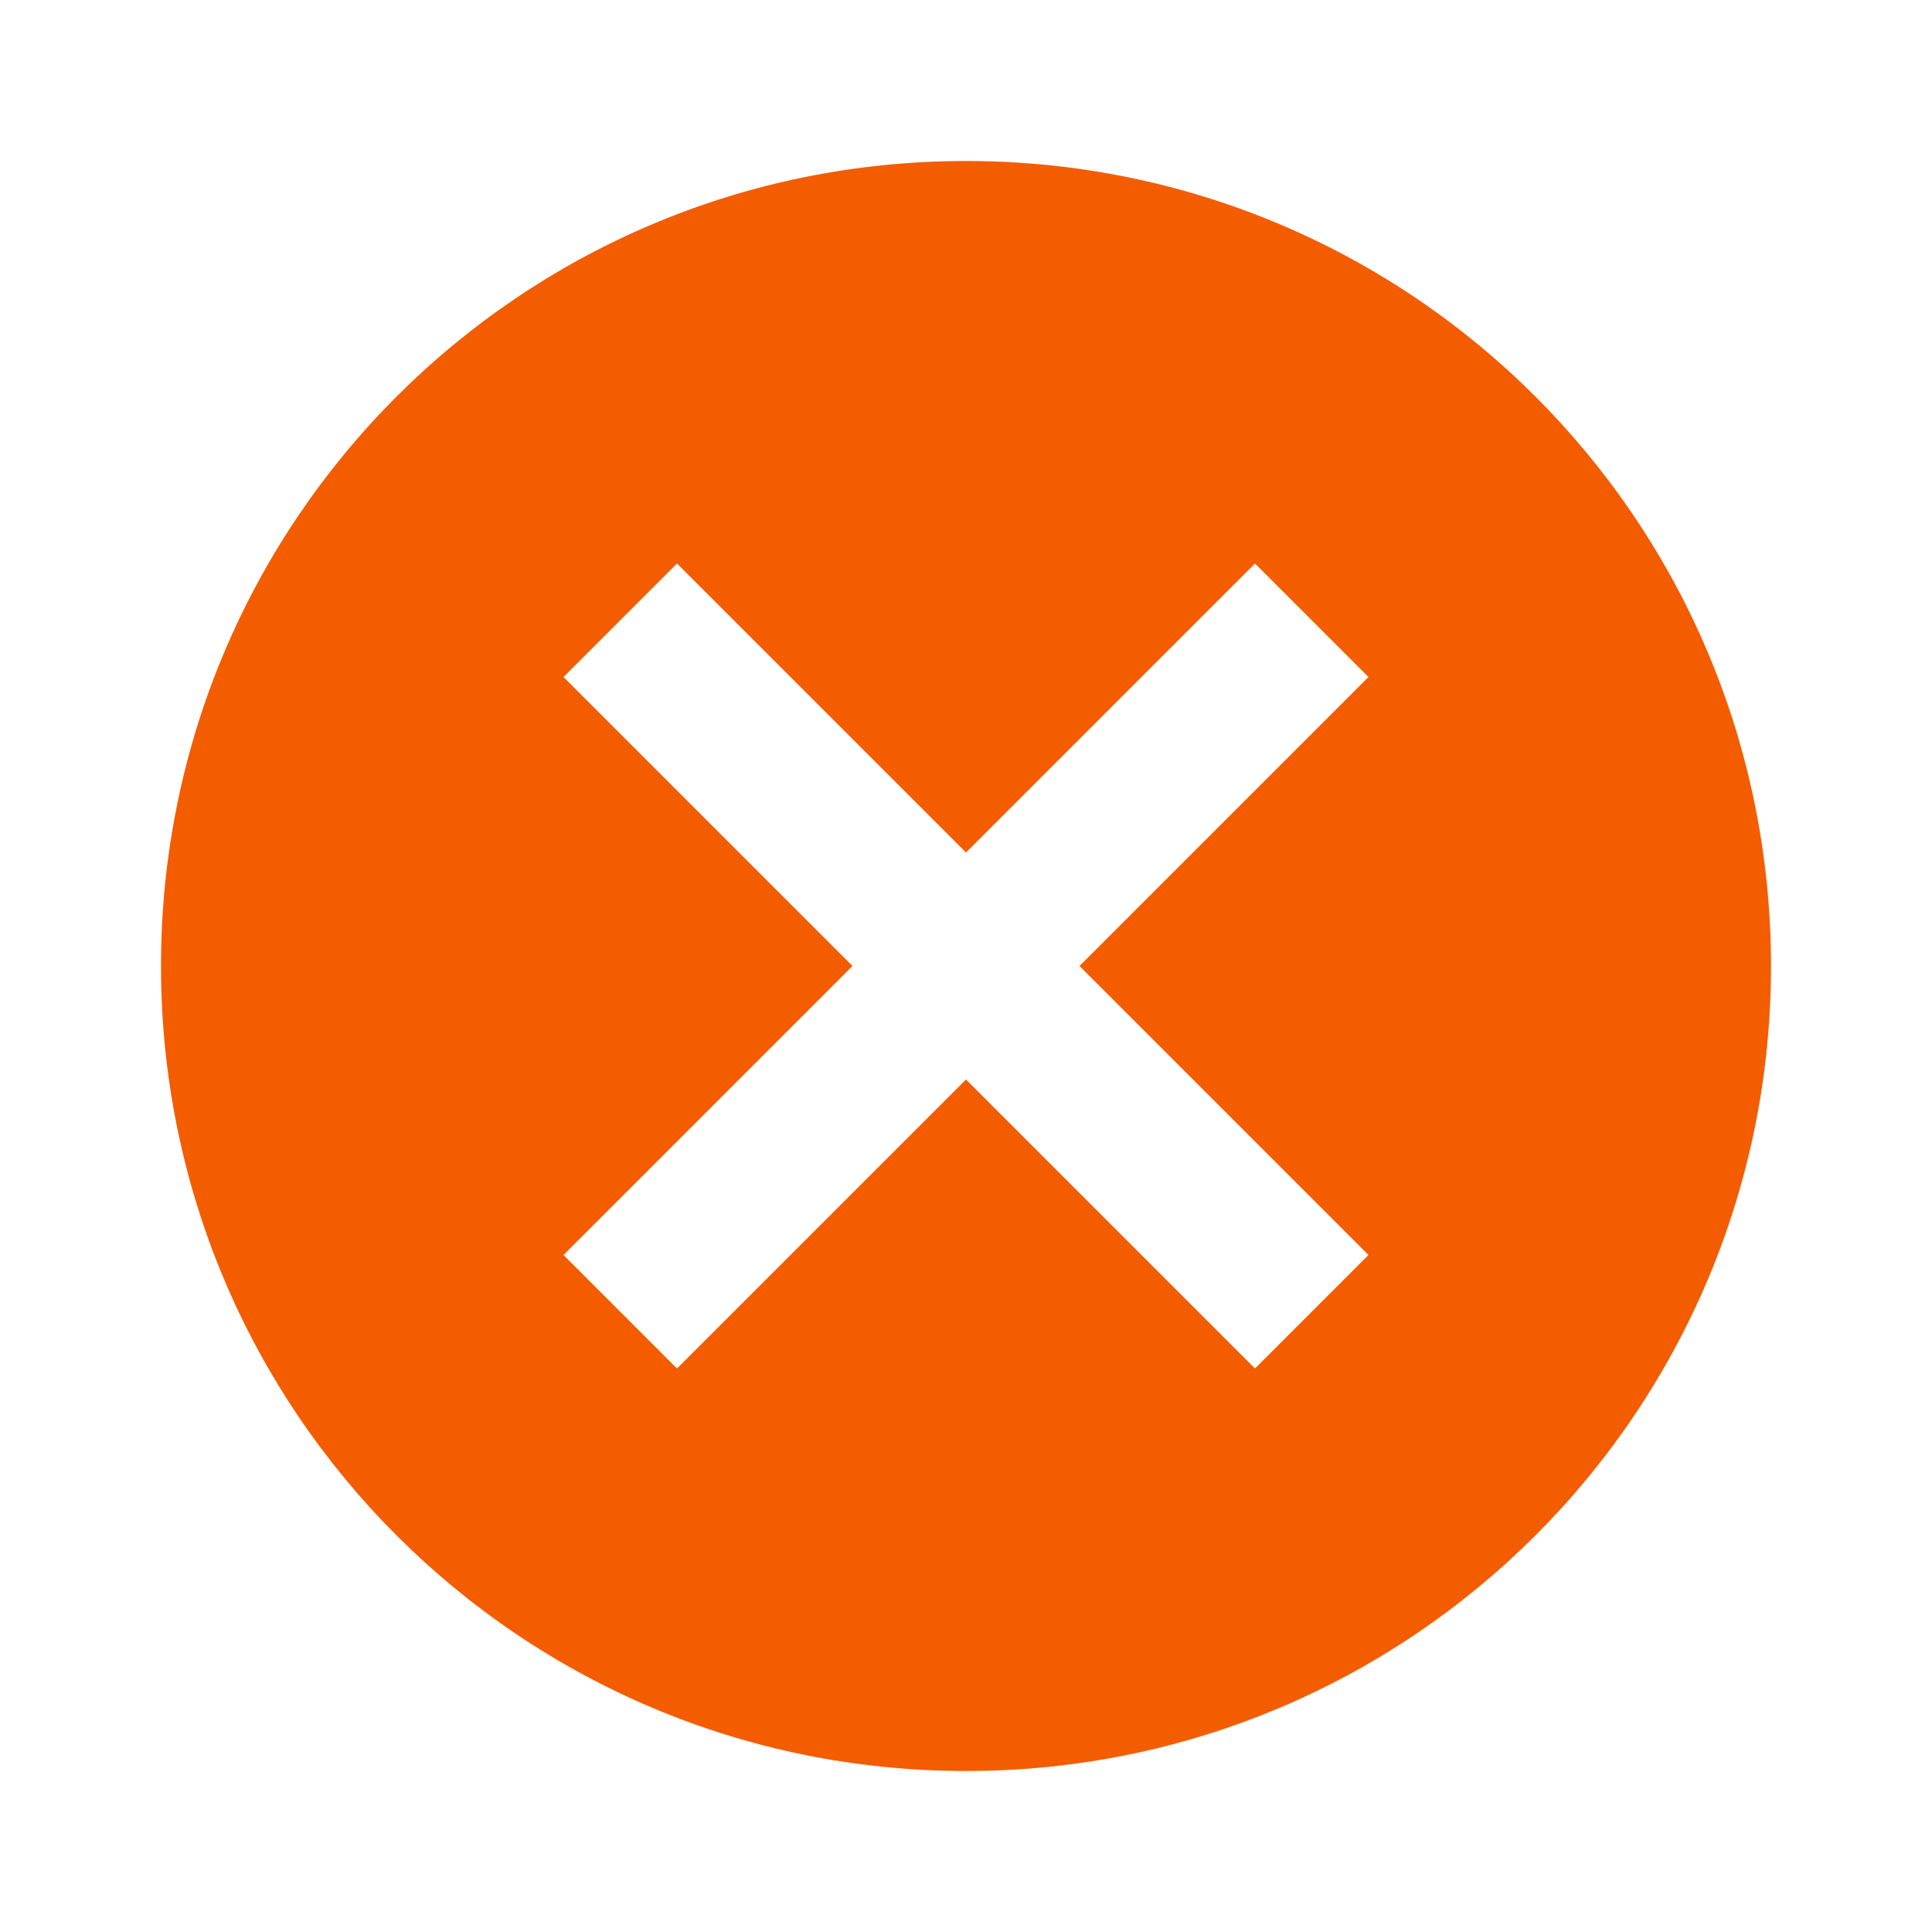
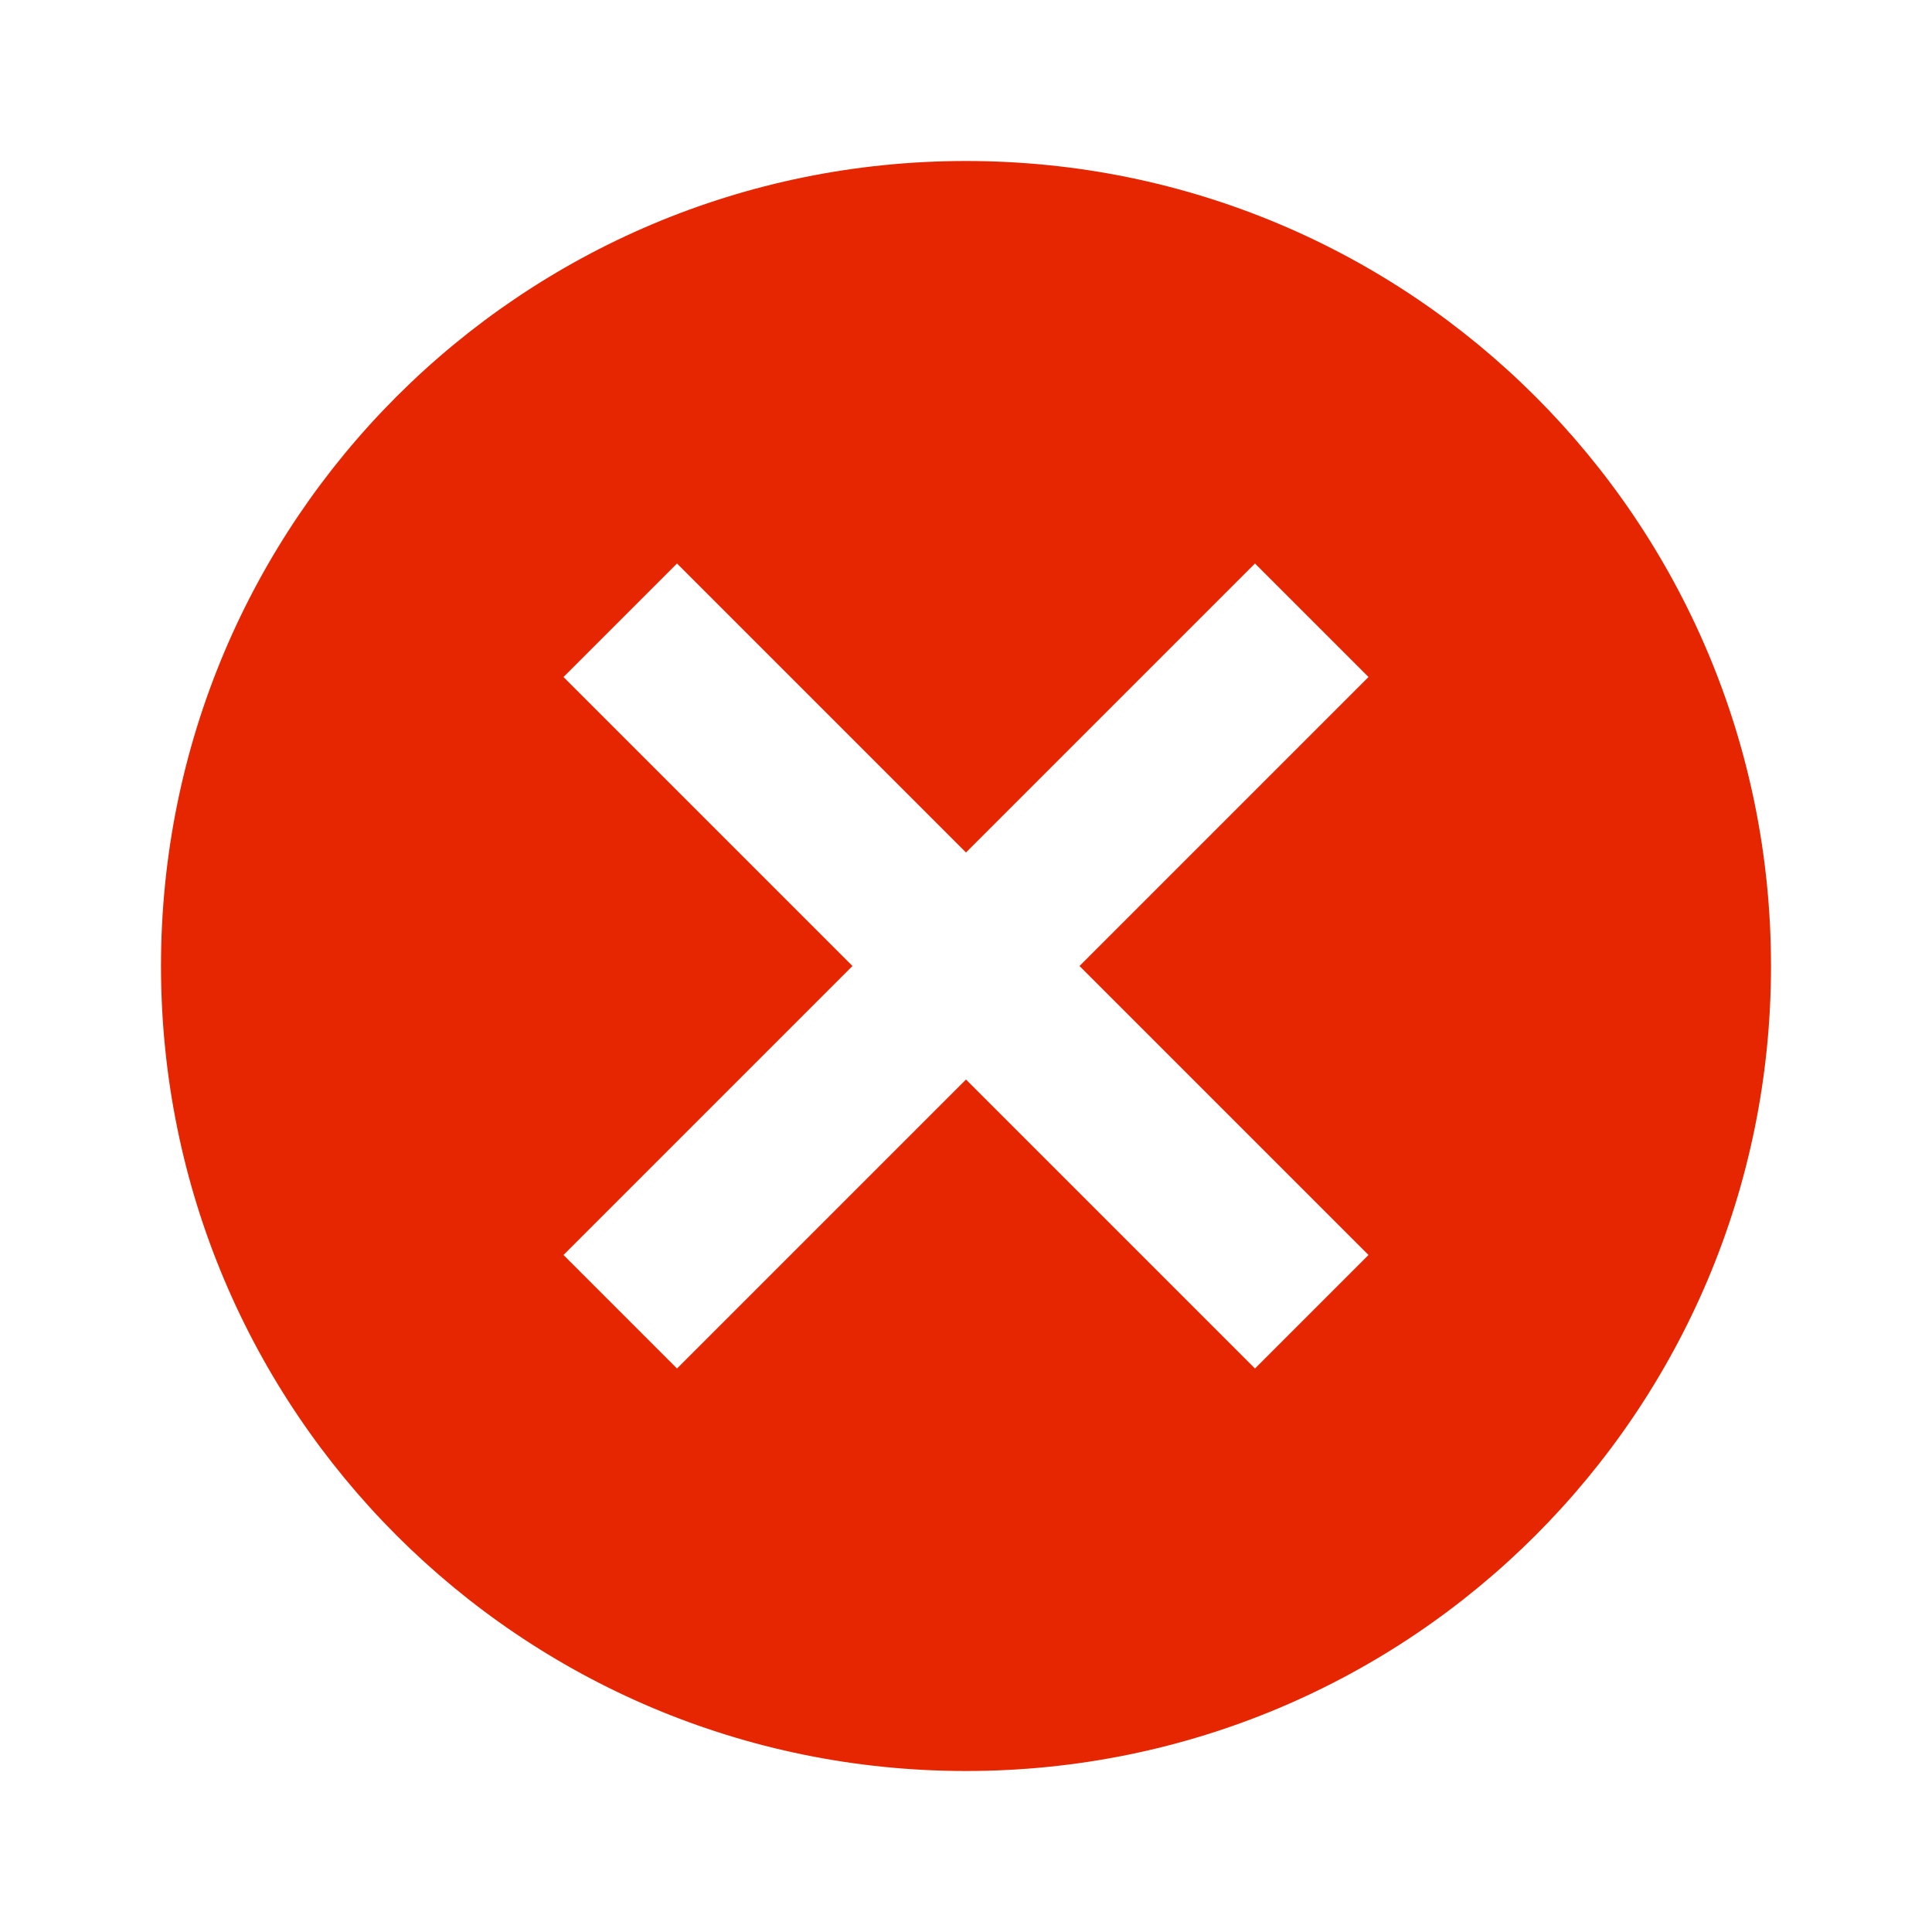
<svg xmlns="http://www.w3.org/2000/svg" xml:lang="fr" width="24" height="24" viewBox="0 0 24 24">
-   <path fill="#f45c00" d="M12,2C17.53,2 22,6.47 22,12C22,17.53 17.53,22 12,22C6.47,22 2,17.53 2,12C2,6.47 6.47,2 12,2M15.59,7L12,10.59L8.41,7L7,8.41L10.59,12L7,15.59L8.41,17L12,13.41L15.59,17L17,15.59L13.41,12L17,8.41L15.59,7Z" />
+   <path fill="#E62600" d="M12,2C17.53,2 22,6.47 22,12C22,17.53 17.53,22 12,22C6.47,22 2,17.53 2,12C2,6.47 6.47,2 12,2M15.59,7L12,10.59L8.41,7L7,8.41L10.59,12L7,15.59L8.41,17L12,13.41L15.59,17L17,15.59L13.41,12L17,8.41L15.59,7Z" />
</svg>
